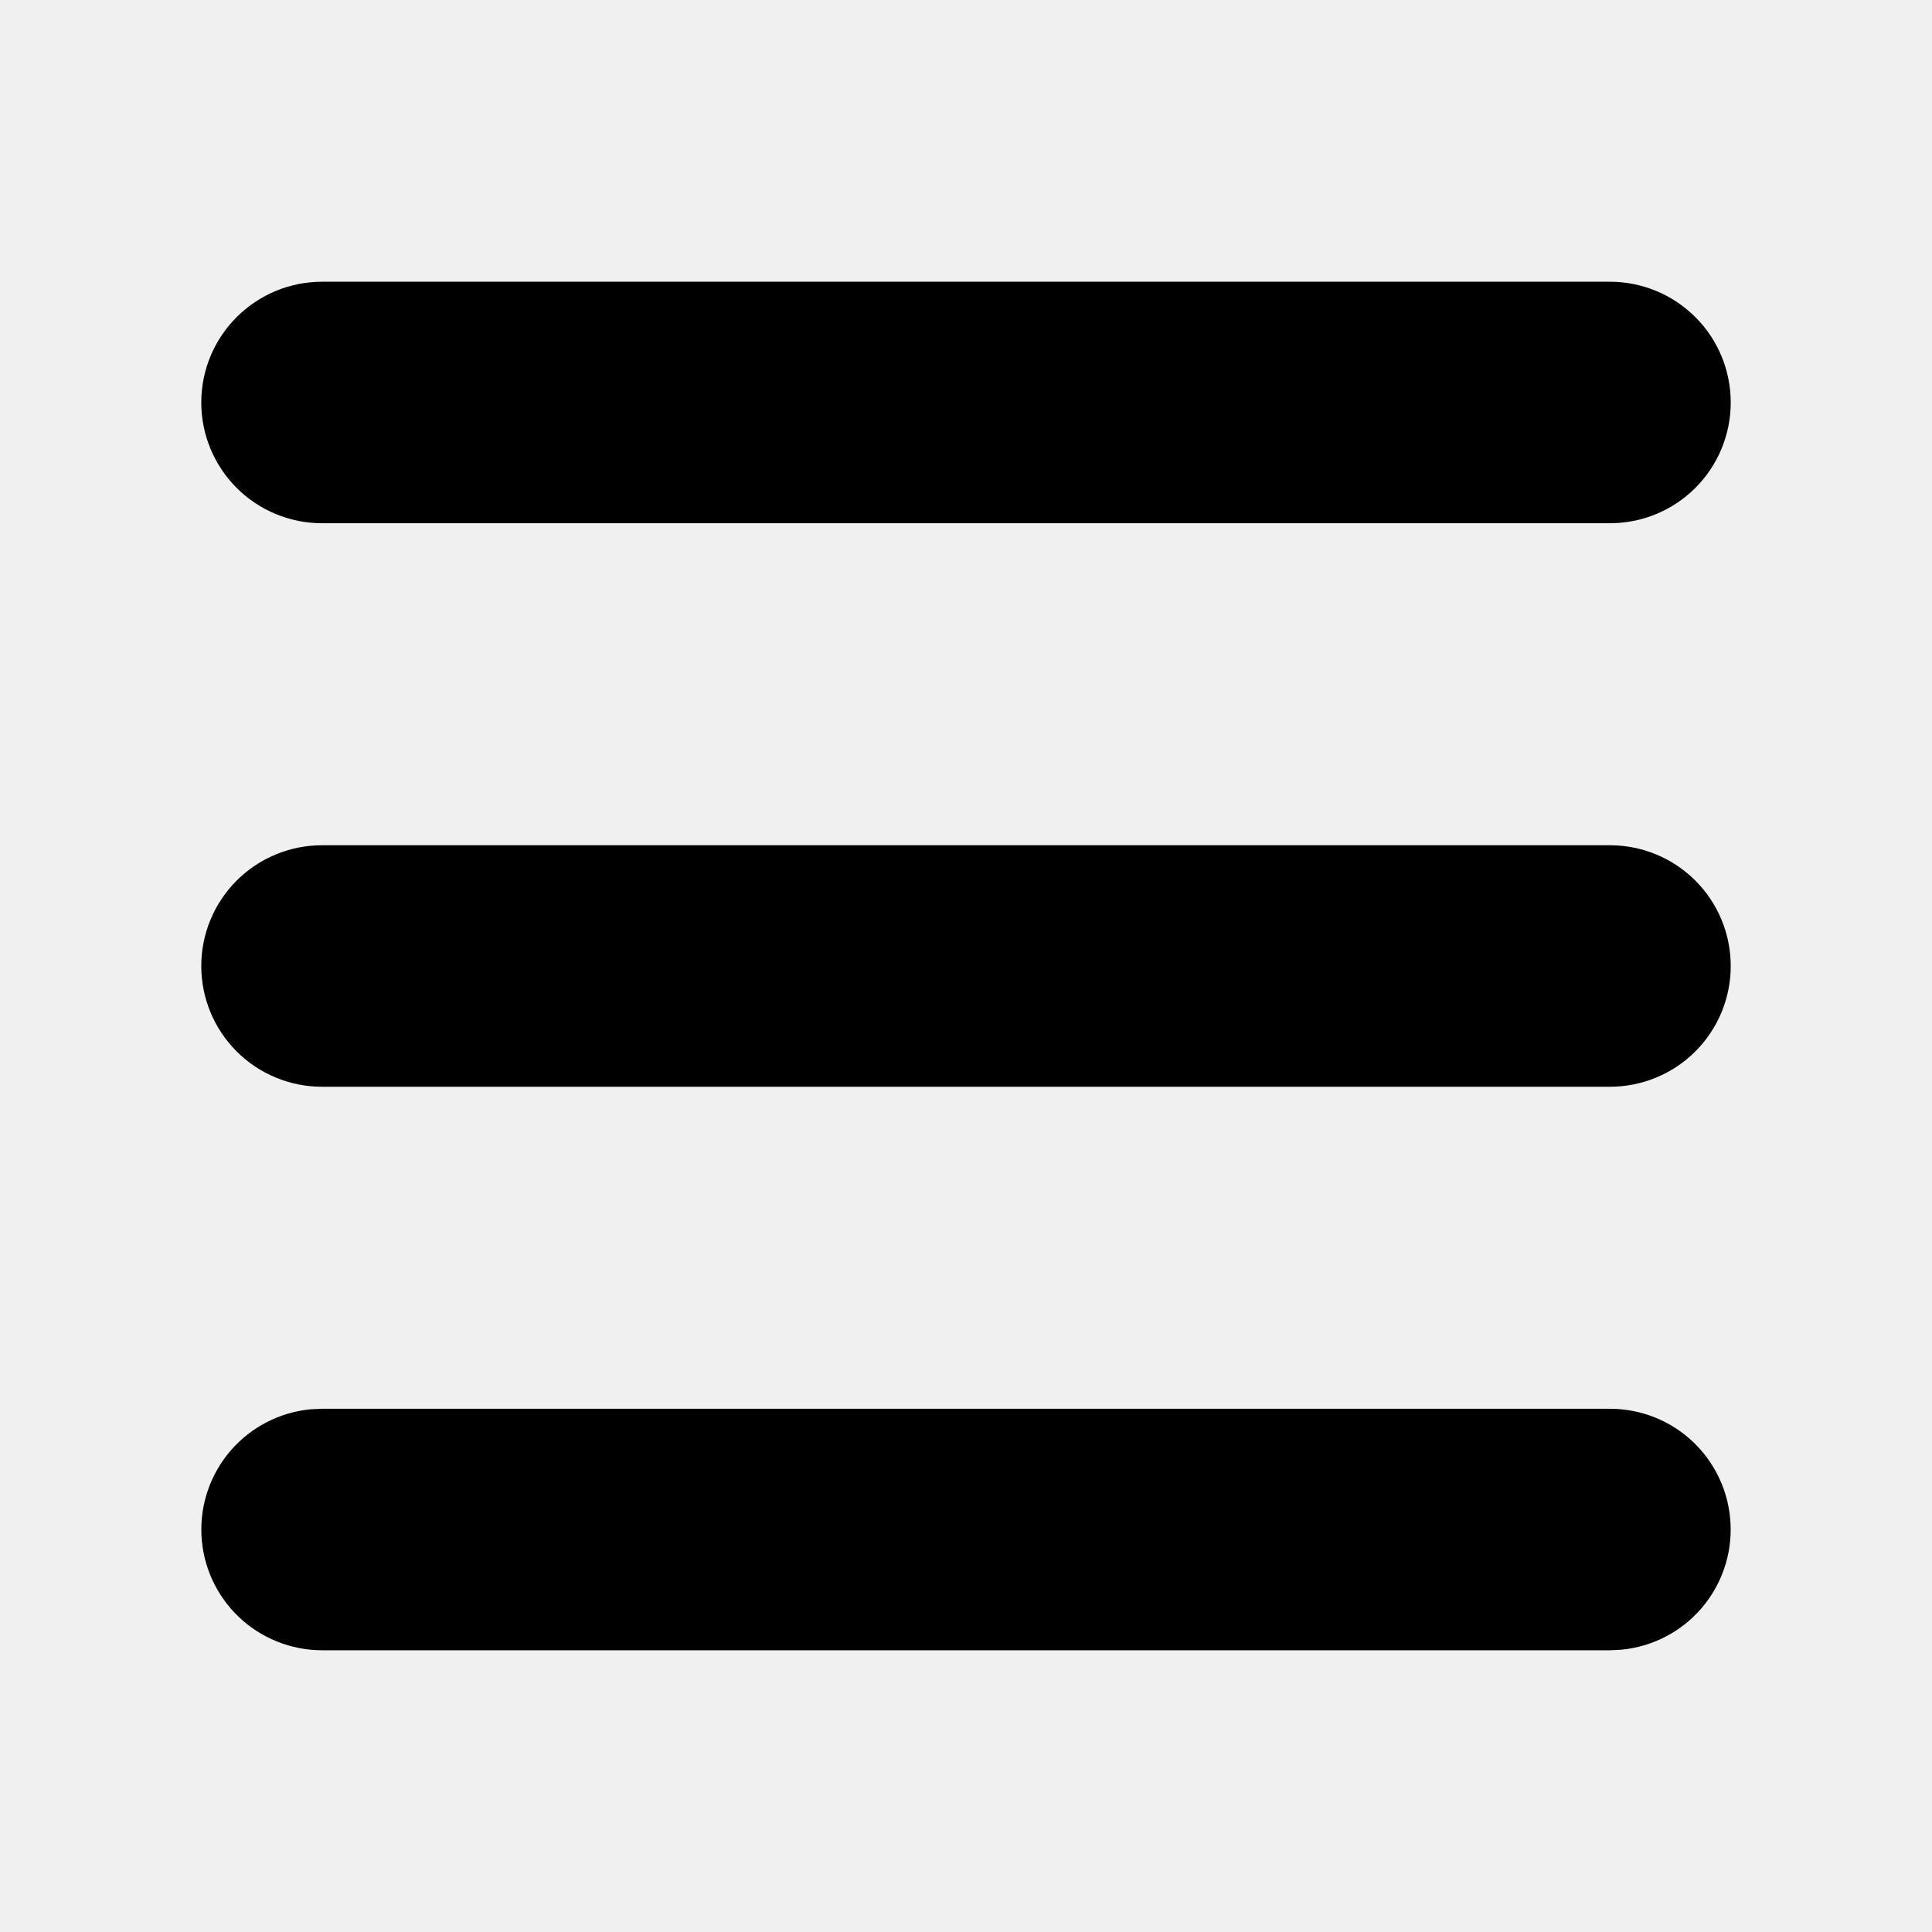
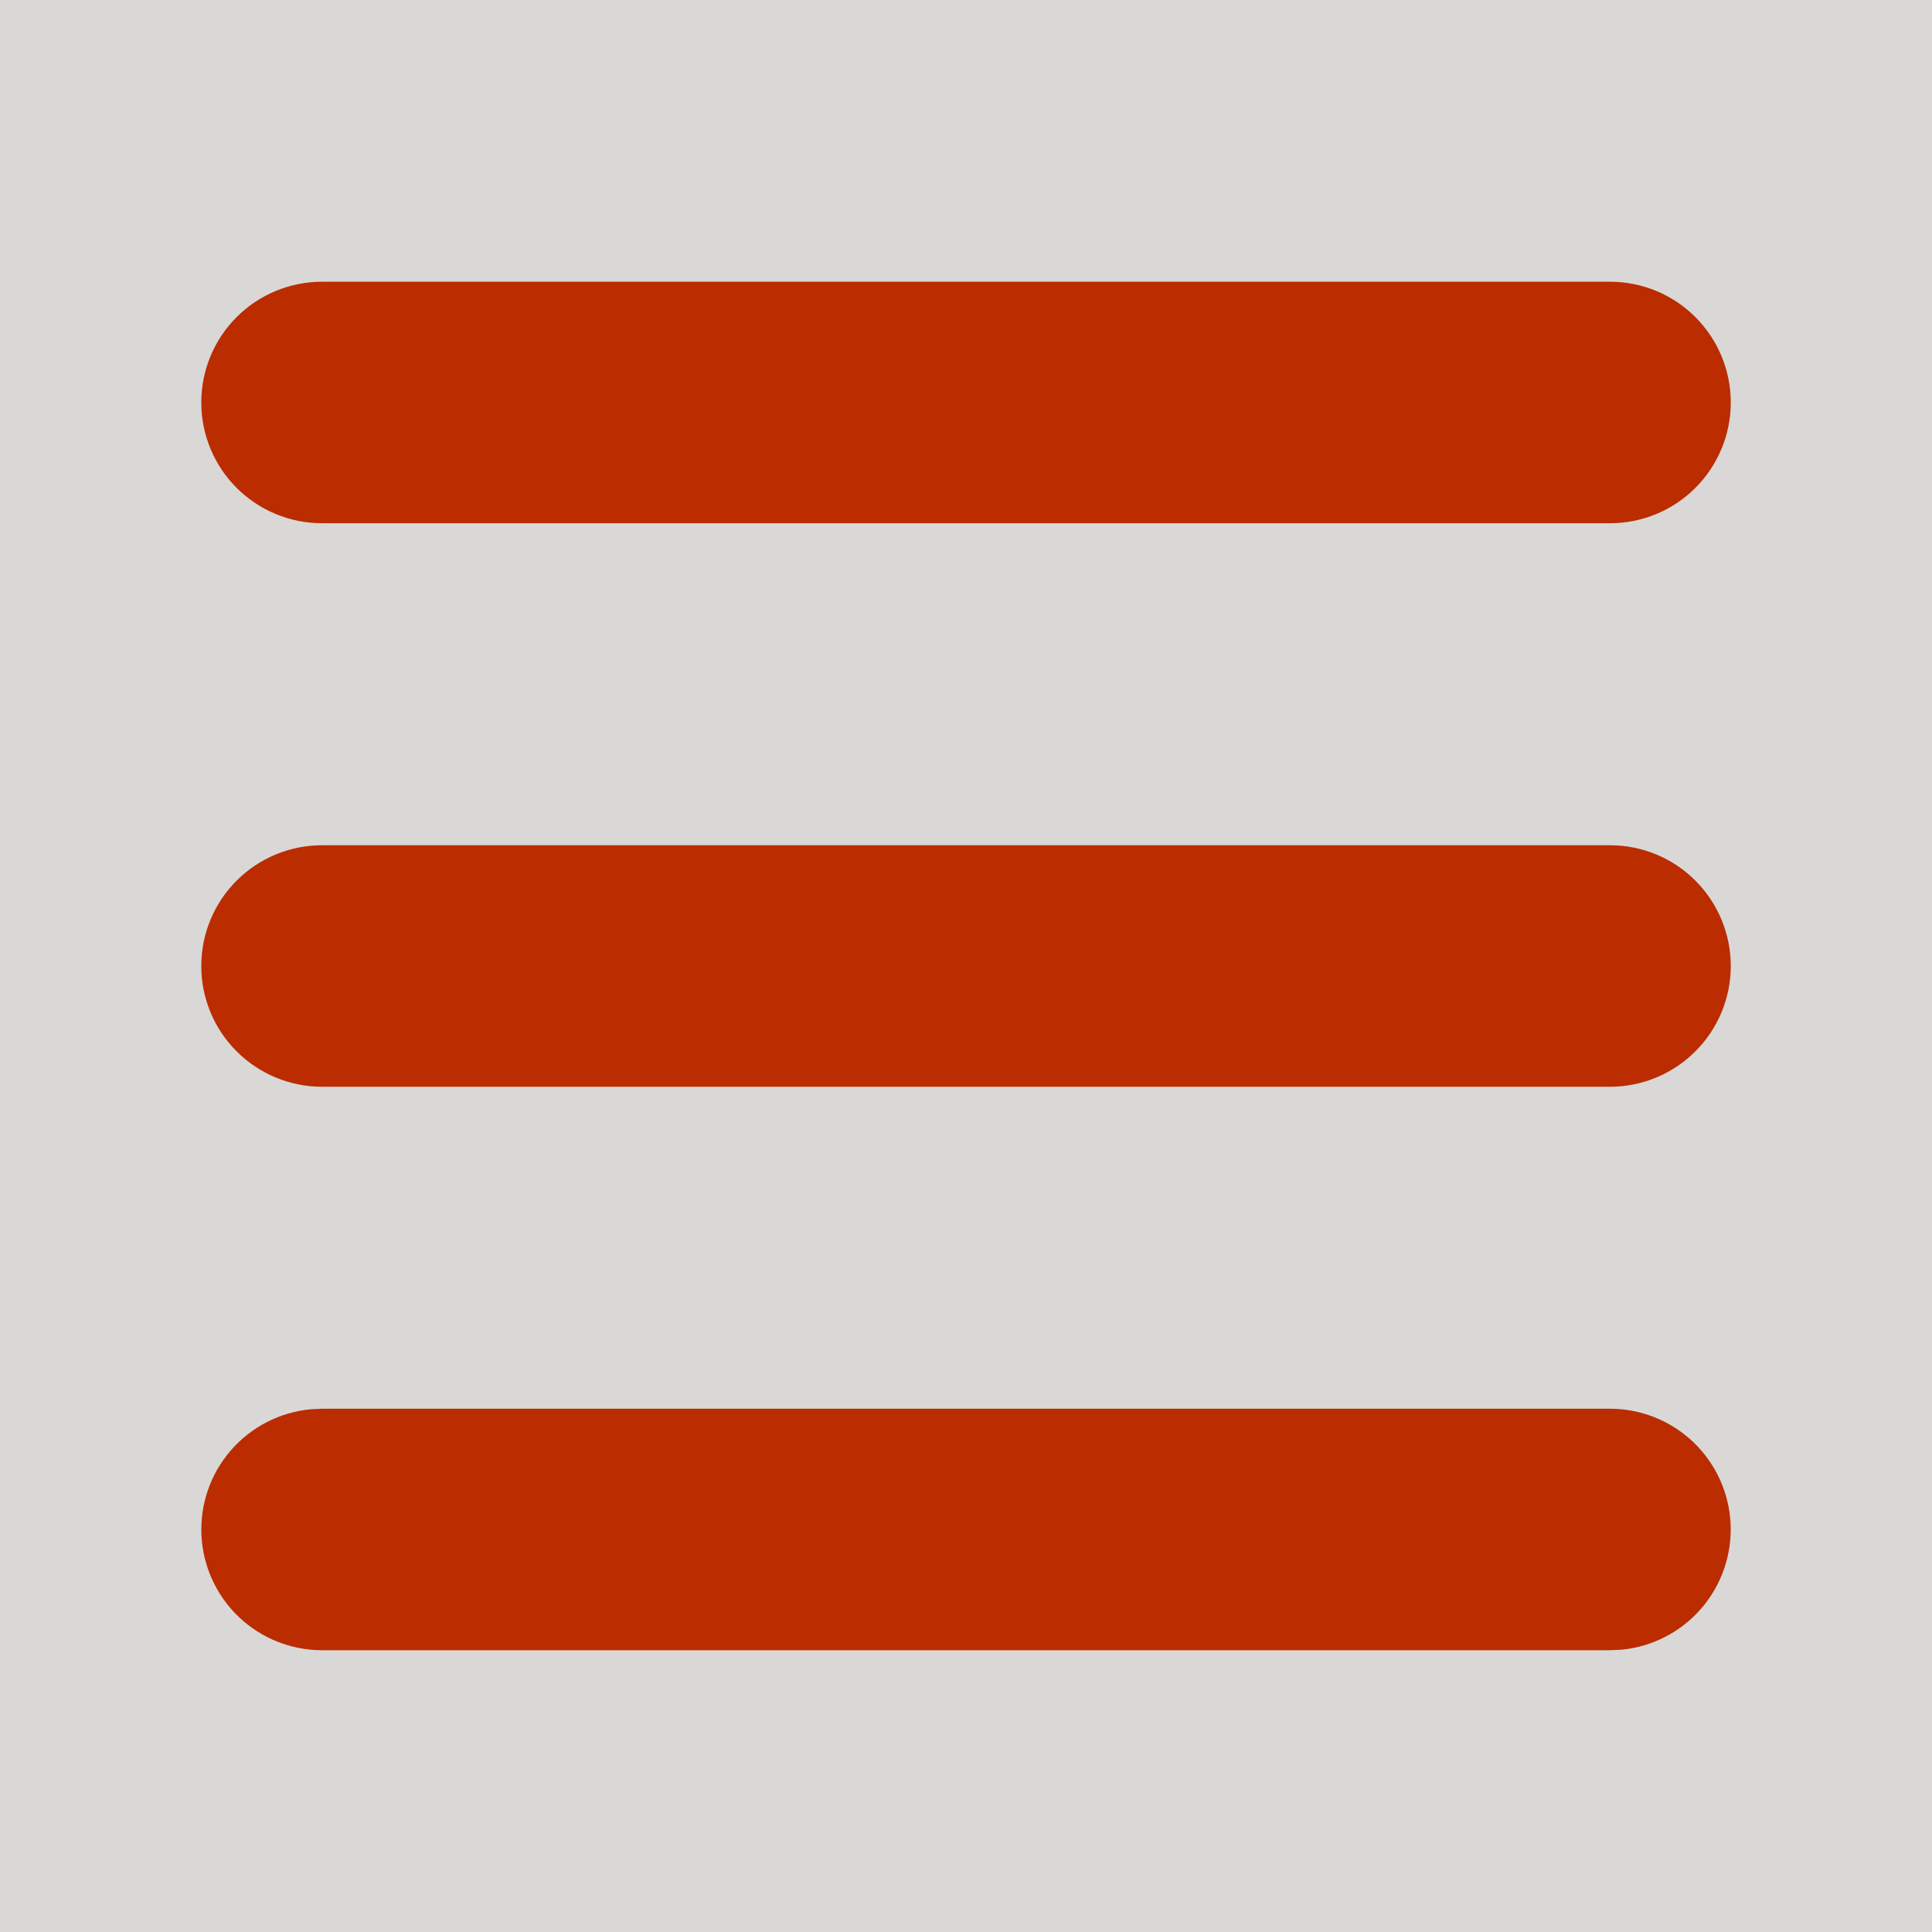
<svg xmlns="http://www.w3.org/2000/svg" width="40" height="40" viewBox="0 0 40 40" fill="none">
-   <g clip-path="url(#clip0_25_3)">
-     <path d="M33.333 29.167C33.975 29.167 34.593 29.414 35.057 29.857C35.522 30.3 35.798 30.905 35.829 31.547C35.86 32.188 35.643 32.816 35.223 33.302C34.803 33.788 34.212 34.093 33.573 34.155L33.333 34.167H6.667C6.025 34.166 5.407 33.919 4.943 33.476C4.478 33.033 4.202 32.428 4.171 31.787C4.14 31.145 4.357 30.517 4.777 30.031C5.197 29.546 5.788 29.24 6.427 29.178L6.667 29.167H33.333ZM33.333 17.5C33.996 17.5 34.632 17.763 35.101 18.232C35.57 18.701 35.833 19.337 35.833 20C35.833 20.663 35.57 21.299 35.101 21.768C34.632 22.237 33.996 22.5 33.333 22.5H6.667C6.004 22.5 5.368 22.237 4.899 21.768C4.43 21.299 4.167 20.663 4.167 20C4.167 19.337 4.43 18.701 4.899 18.232C5.368 17.763 6.004 17.5 6.667 17.5H33.333ZM33.333 5.833C33.996 5.833 34.632 6.097 35.101 6.566C35.57 7.034 35.833 7.67 35.833 8.333C35.833 8.996 35.57 9.632 35.101 10.101C34.632 10.57 33.996 10.833 33.333 10.833H6.667C6.004 10.833 5.368 10.57 4.899 10.101C4.43 9.632 4.167 8.996 4.167 8.333C4.167 7.67 4.43 7.034 4.899 6.566C5.368 6.097 6.004 5.833 6.667 5.833H33.333Z" fill="black" />
+   <g clip-path="url(#clip0_29_2)">
+     <rect width="40" height="40" fill="#D9D8D6" />
+     <mask id="mask0_29_2" style="mask-type:luminance" maskUnits="userSpaceOnUse" x="0" y="0" width="40" height="40">
+       <path d="M40 0H0V40H40V0Z" fill="white" />
+     </mask>
+     <g mask="url(#mask0_29_2)">
+       <path d="M33.334 29.166C33.976 29.167 34.593 29.414 35.058 29.857C35.522 30.3 35.799 30.905 35.83 31.546C35.86 32.188 35.643 32.816 35.223 33.302C34.803 33.787 34.213 34.093 33.574 34.155L33.334 34.166H6.667C6.025 34.166 5.408 33.919 4.943 33.476C4.478 33.033 4.202 32.428 4.171 31.787C4.14 31.145 4.357 30.517 4.777 30.031C5.197 29.545 5.788 29.24 6.427 29.178L6.667 29.166H33.334ZM33.334 17.5C33.997 17.5 34.633 17.763 35.101 18.232C35.57 18.701 35.834 19.337 35.834 20C35.834 20.663 35.57 21.299 35.101 21.767C34.633 22.236 33.997 22.5 33.334 22.5H6.667C6.004 22.5 5.368 22.236 4.899 21.767C4.43 21.299 4.167 20.663 4.167 20C4.167 19.337 4.43 18.701 4.899 18.232C5.368 17.763 6.004 17.5 6.667 17.5H33.334ZM33.334 5.833C33.997 5.833 34.633 6.096 35.101 6.565C35.57 7.034 35.834 7.67 35.834 8.333C35.834 8.996 35.57 9.632 35.101 10.101C34.633 10.57 33.997 10.833 33.334 10.833H6.667C6.004 10.833 5.368 10.57 4.899 10.101C4.43 9.632 4.167 8.996 4.167 8.333C4.167 7.67 4.43 7.034 4.899 6.565C5.368 6.096 6.004 5.833 6.667 5.833H33.334Z" fill="#BB2C00" />
+     </g>
  </g>
  <defs>
-     <clipPath id="clip0_25_3">
+     <clipPath id="clip0_29_2">
      <rect width="40" height="40" fill="white" />
    </clipPath>
  </defs>
</svg>
